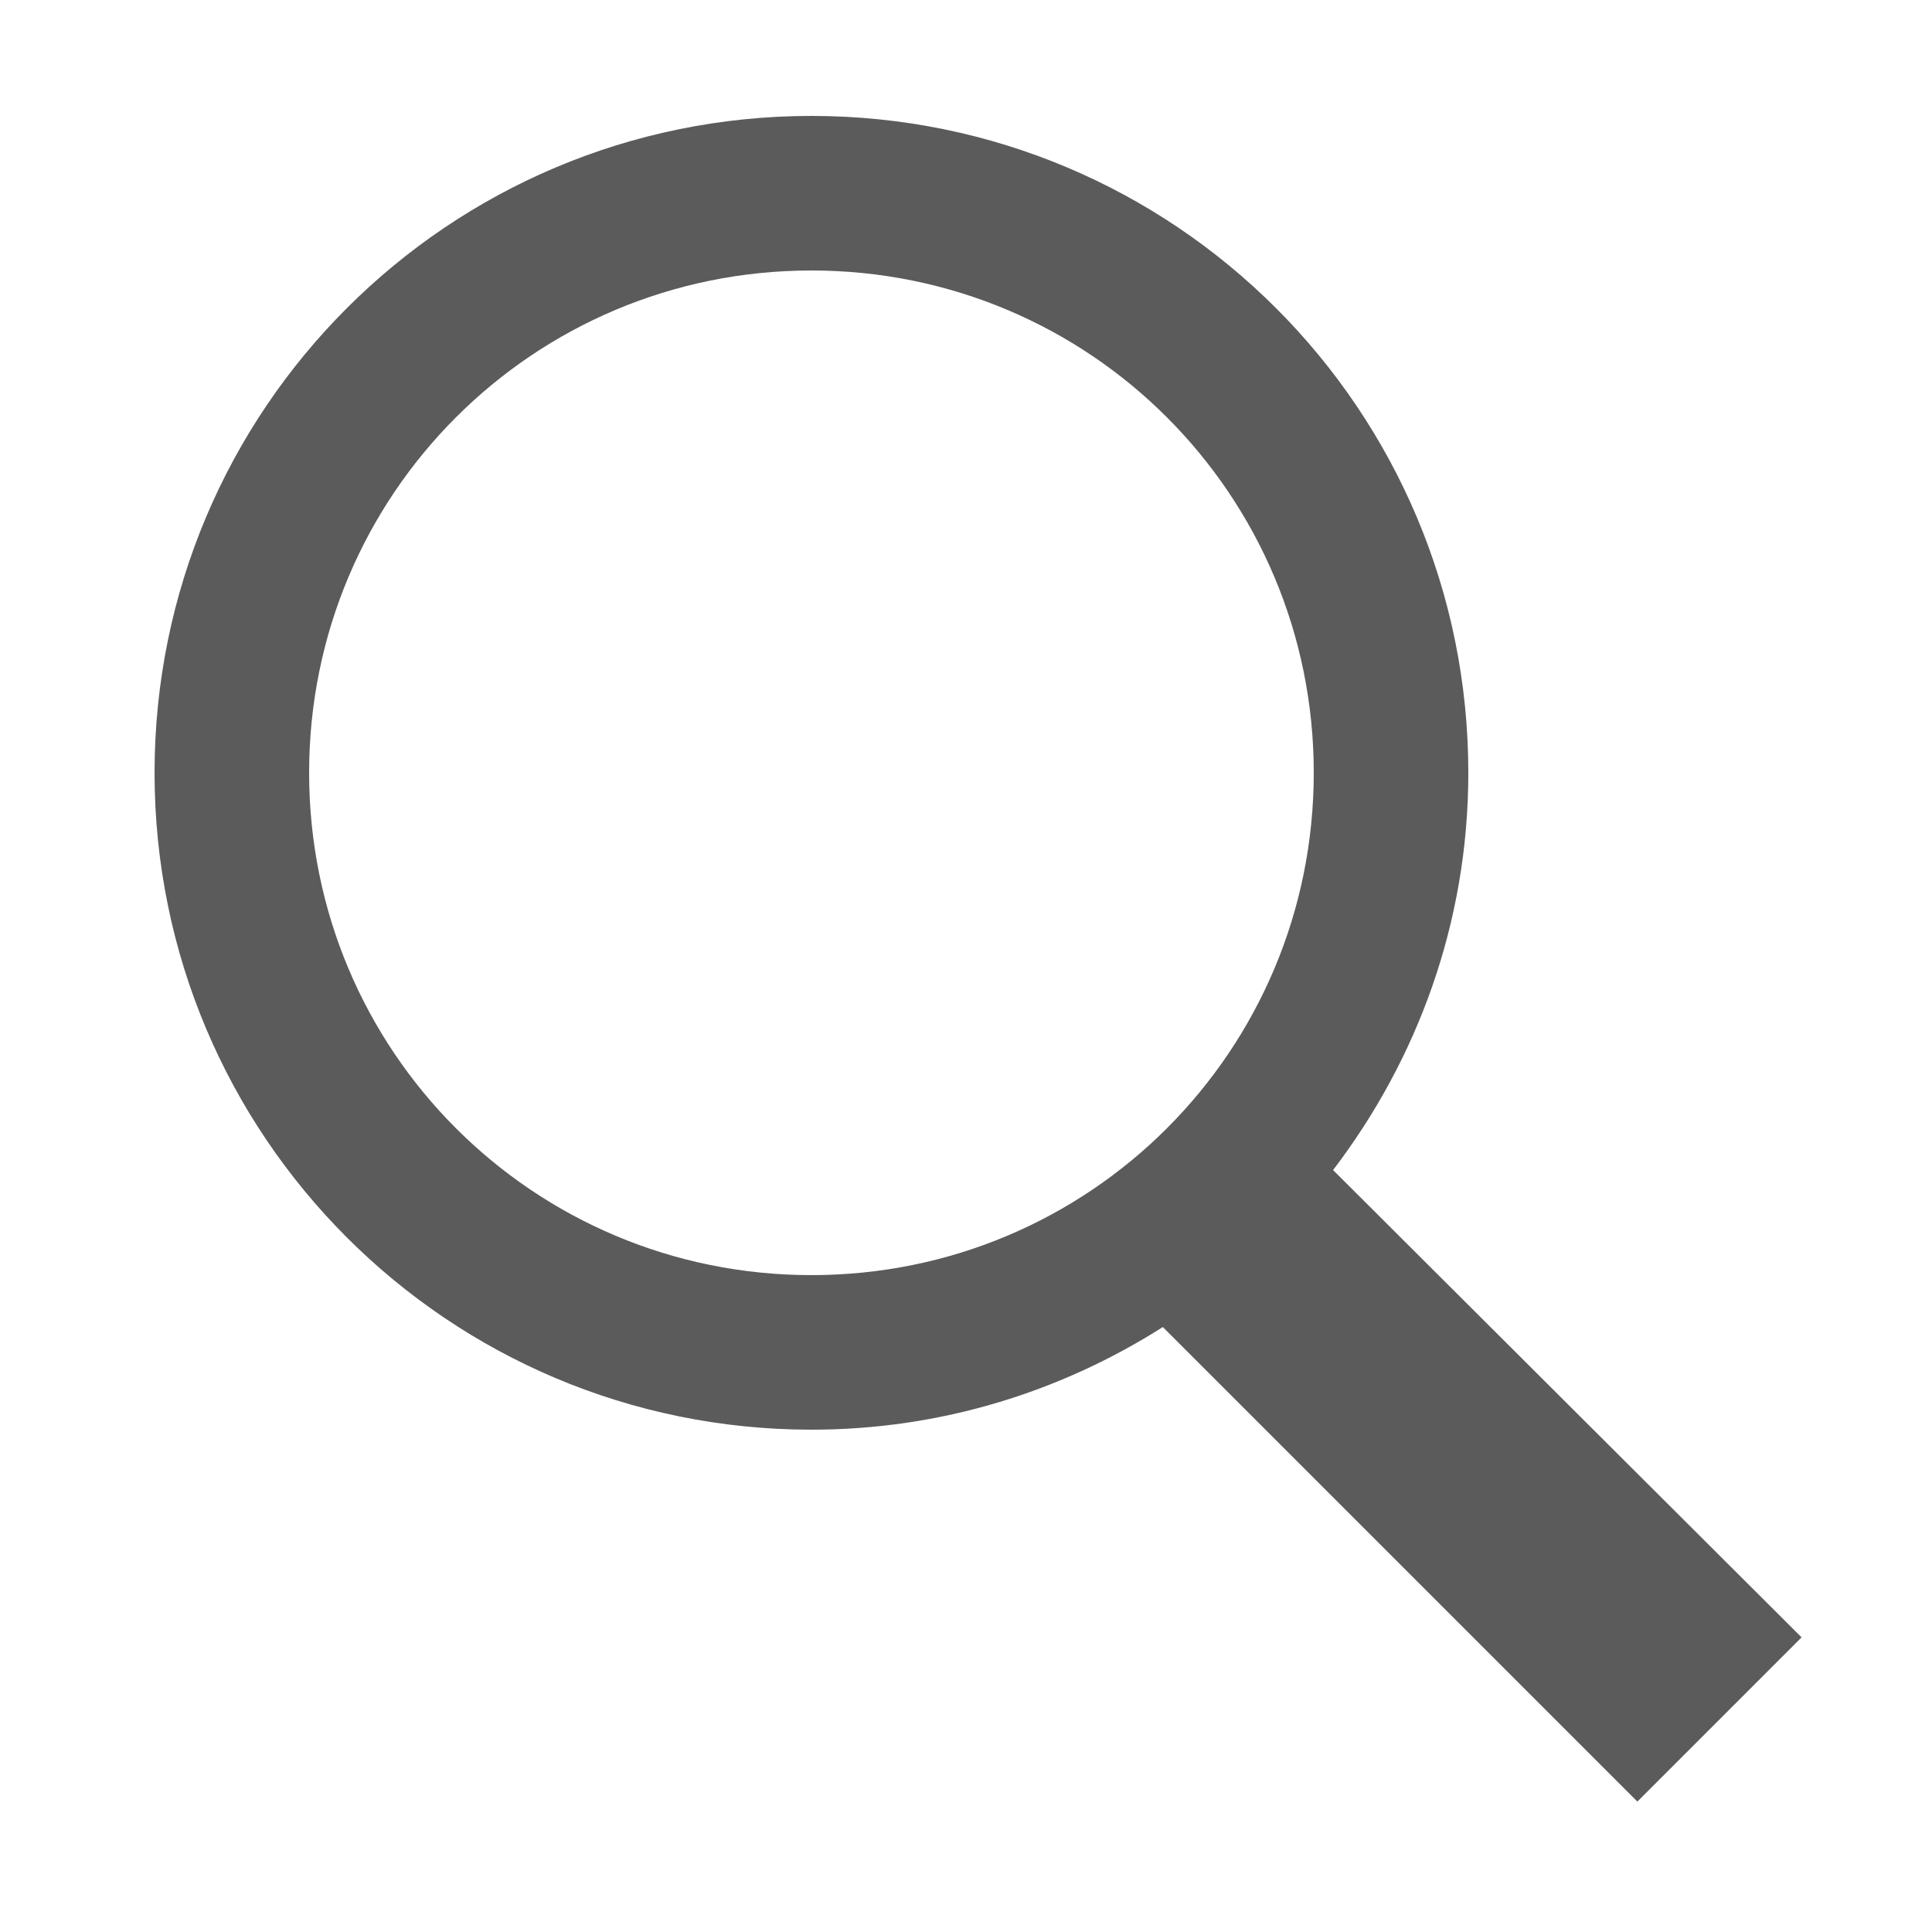
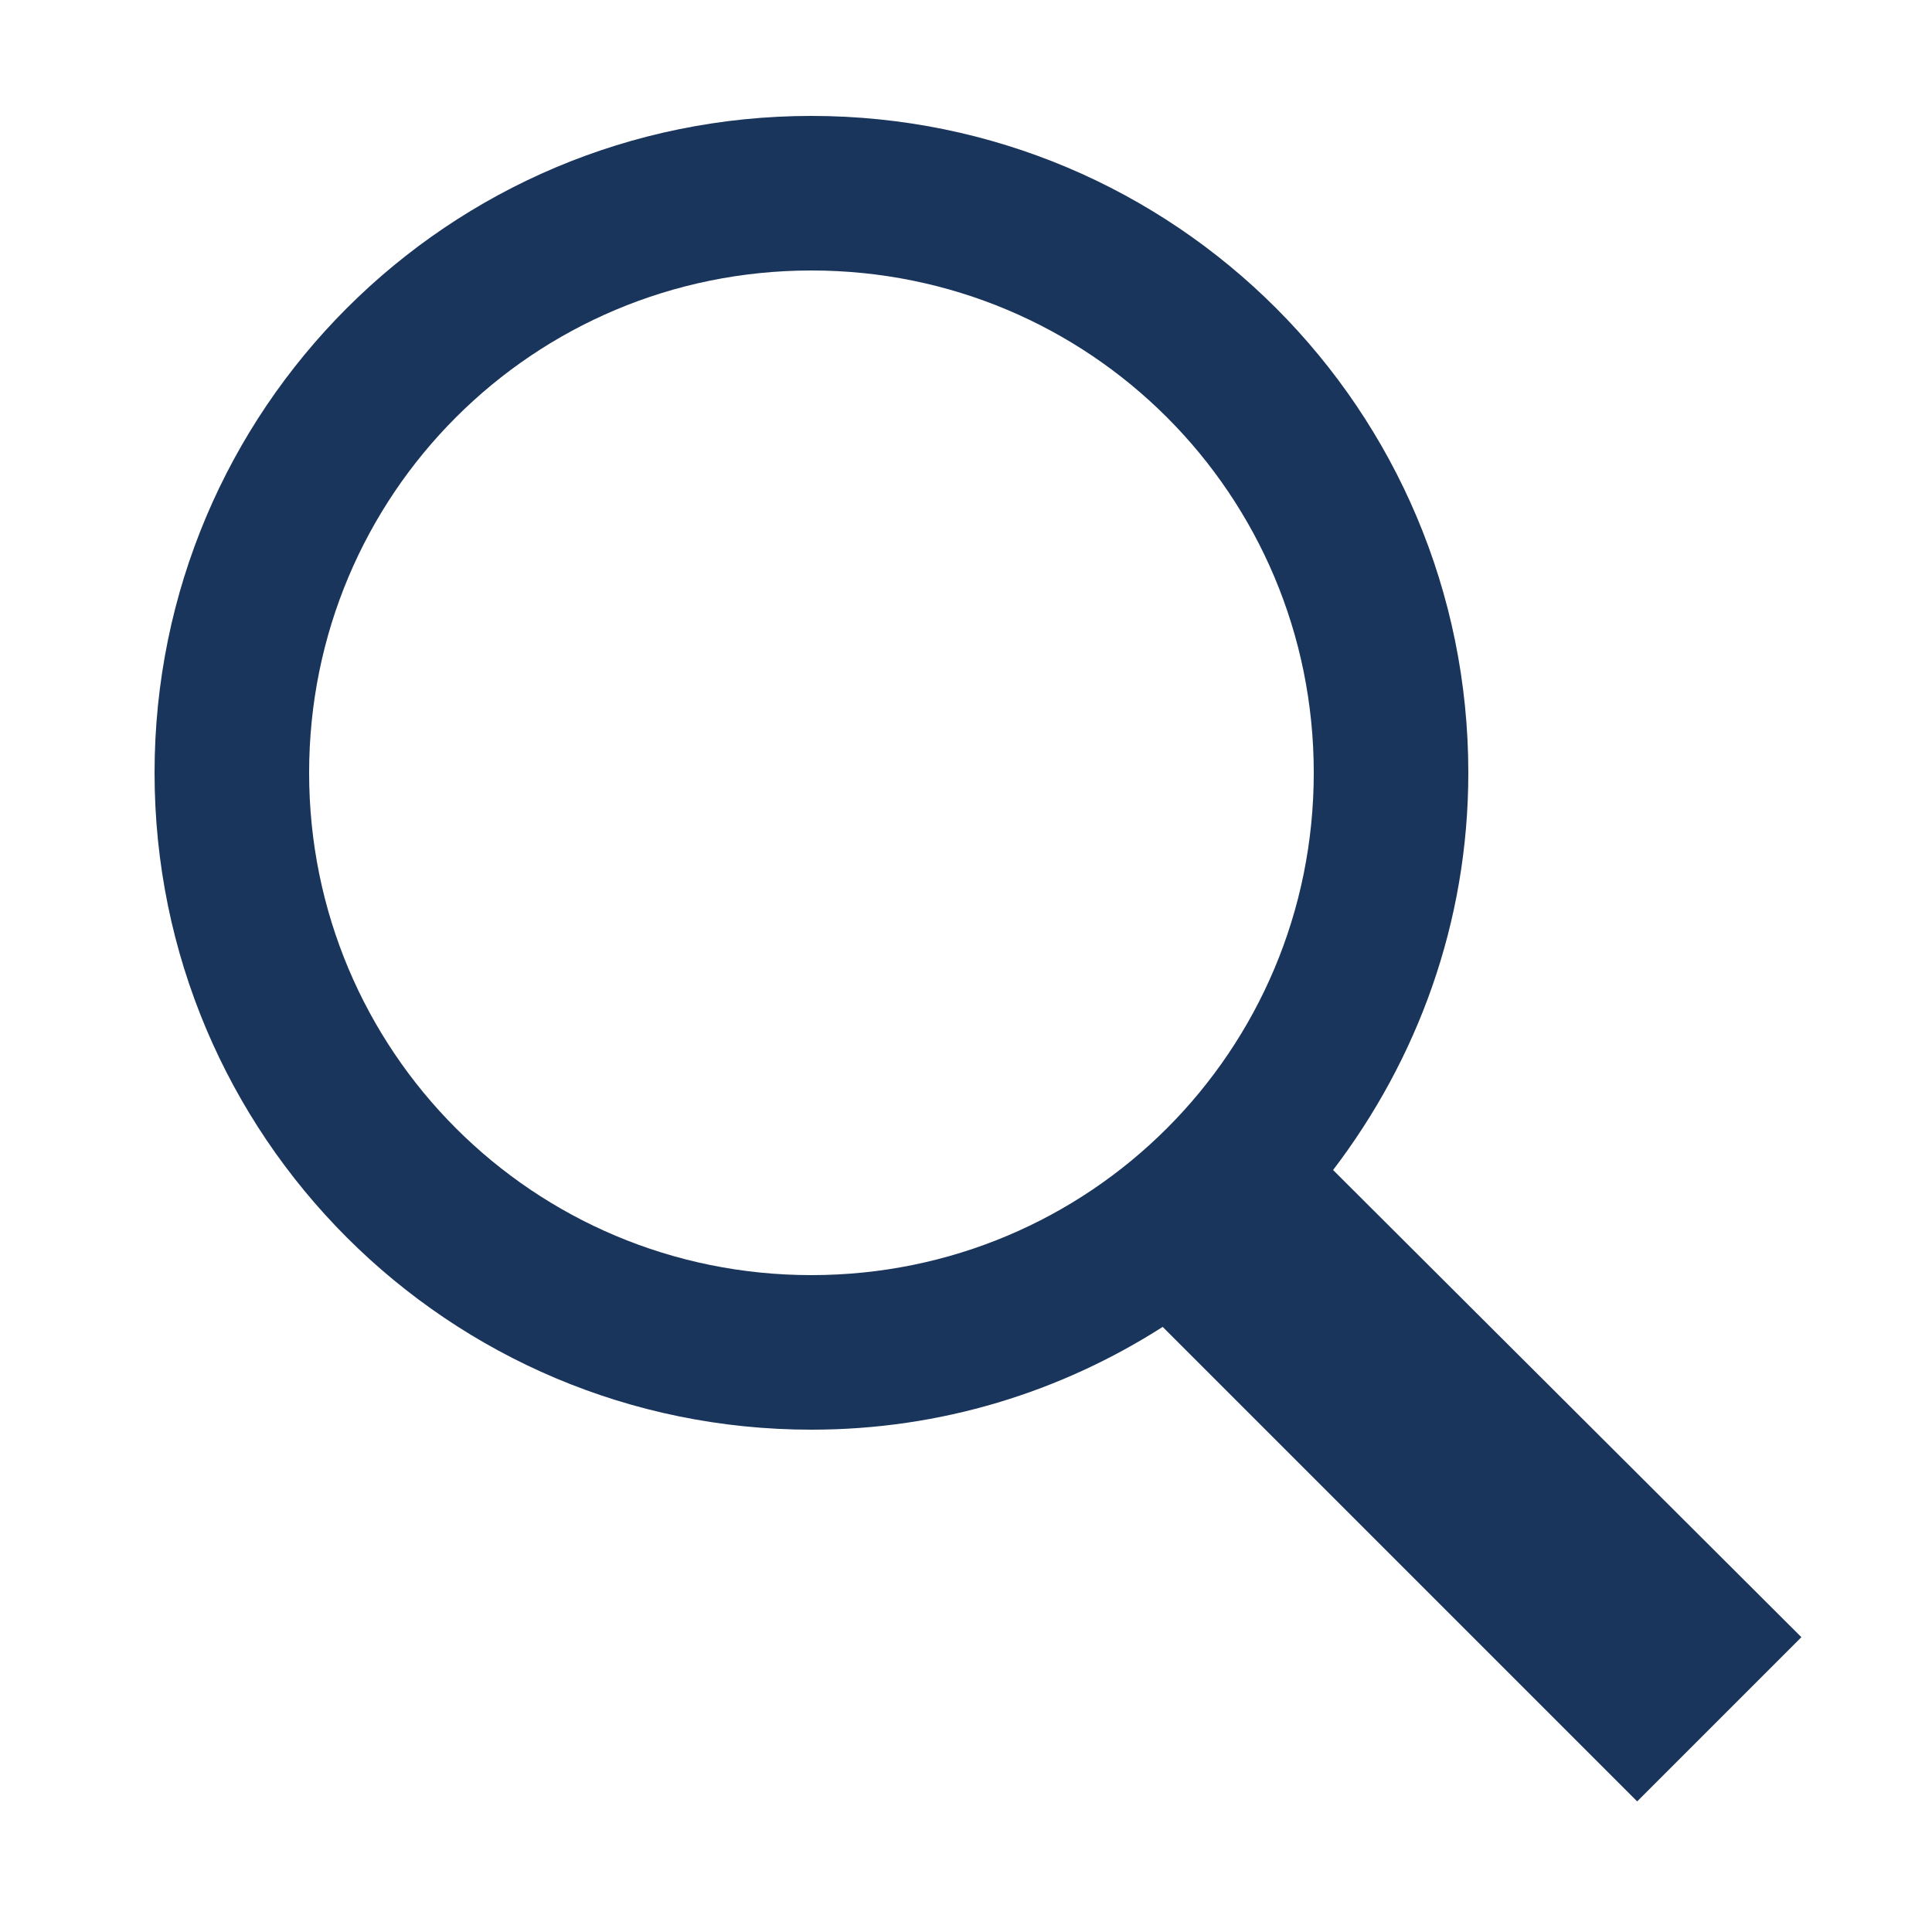
- <svg xmlns="http://www.w3.org/2000/svg" width="500pt" height="500pt" viewBox="0 0 500 500" version="1.1">
+ <svg xmlns="http://www.w3.org/2000/svg" version="1.1" id="Layer_1" x="0px" y="0px" viewBox="0 0 500 500" style="enable-background:new 0 0 500 500;" xml:space="preserve">
+   <style type="text/css">
+ 	.st0{fill:#1A355B;}
+ </style>
  <g id="surface1">
-     <path style=" stroke:none;fill-rule:nonzero;fill:#5B5B5B;fill-opacity:1;" d="M 210 30 C 116.016 30 40 106.016 40 200 C 40 293.984 116.016 370 210 370 C 243.555 370 274.609 360.156 300.938 343.438 L 423.75 466.25 L 466.25 423.75 L 345 302.812 C 366.797 274.219 380 238.789 380 200 C 380 106.016 303.984 30 210 30 Z M 210 70 C 281.992 70 340 128.008 340 200 C 340 271.992 281.992 330 210 330 C 138.008 330 80 271.992 80 200 C 80 128.008 138.008 70 210 70 Z " />
+     <path class="st0" d="M210,30c-94,0-170,76-170,170s76,170,170,170c33.6,0,64.6-9.8,90.9-26.6l122.8,122.8l42.5-42.5L345,302.8   c21.8-28.6,35-64,35-102.8C380,106,304,30,210,30z M210,70c72,0,130,58,130,130s-58,130-130,130S80,272,80,200S138,70,210,70z" />
  </g>
</svg>
